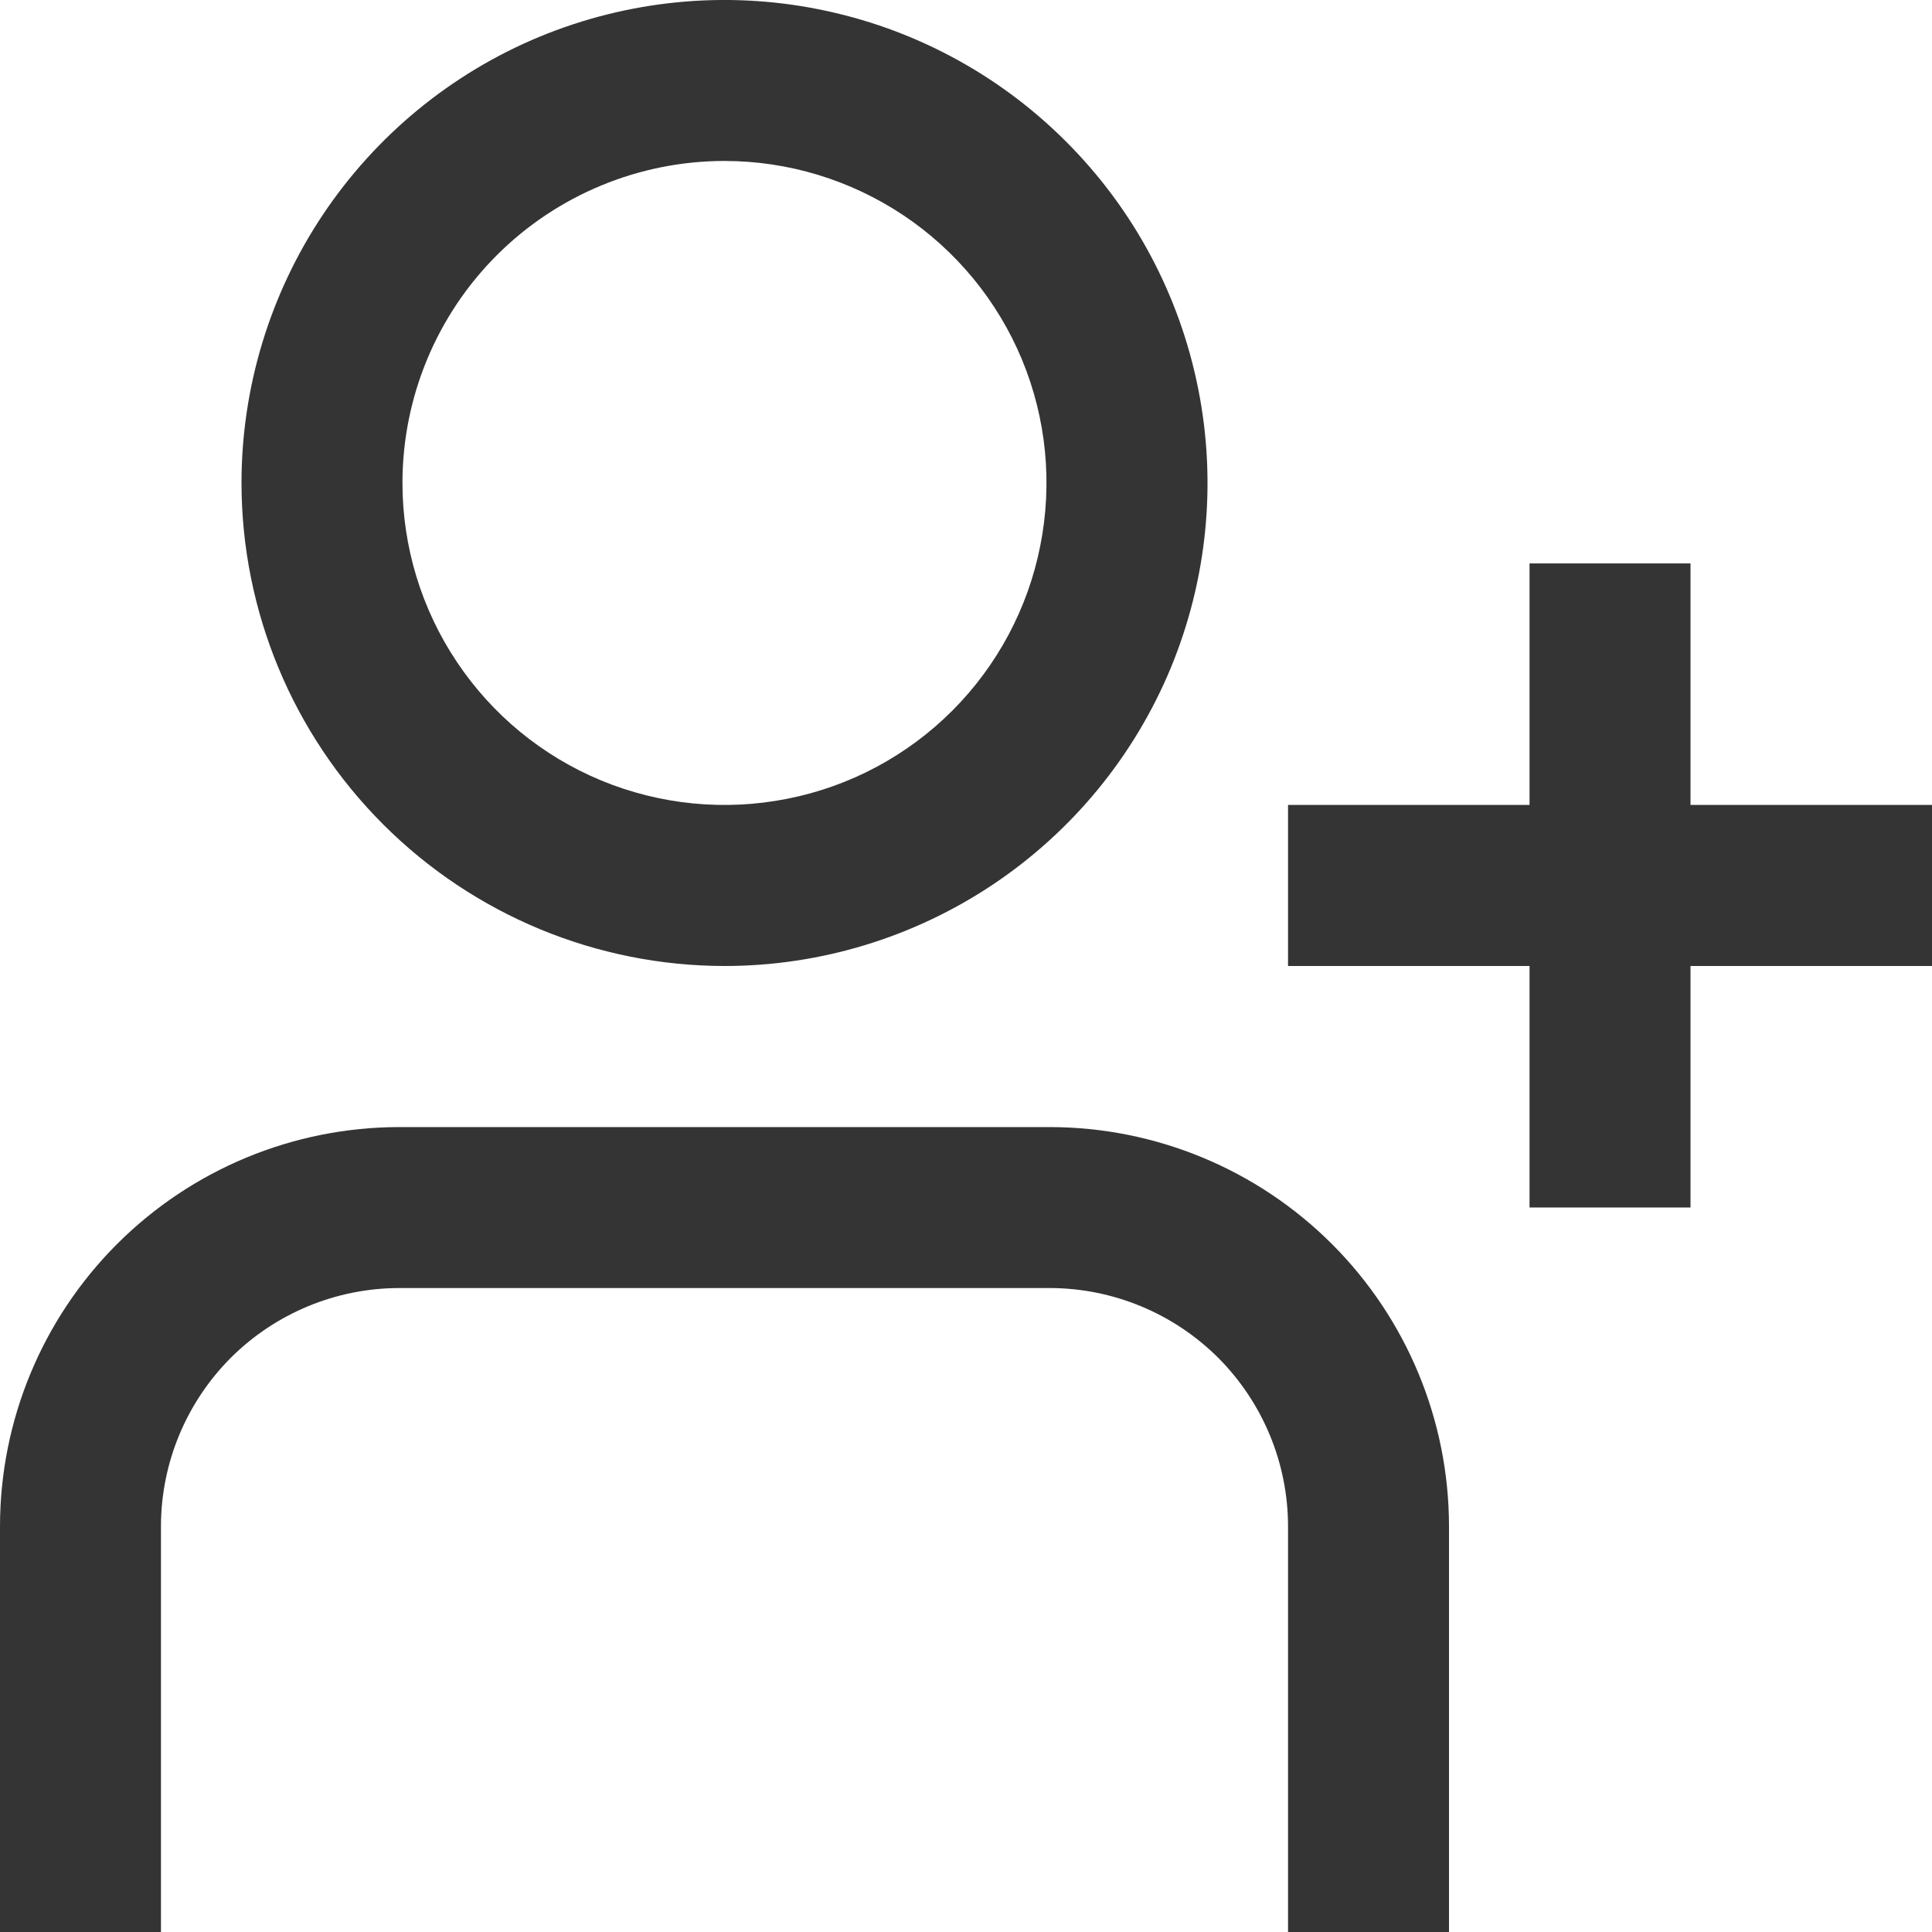
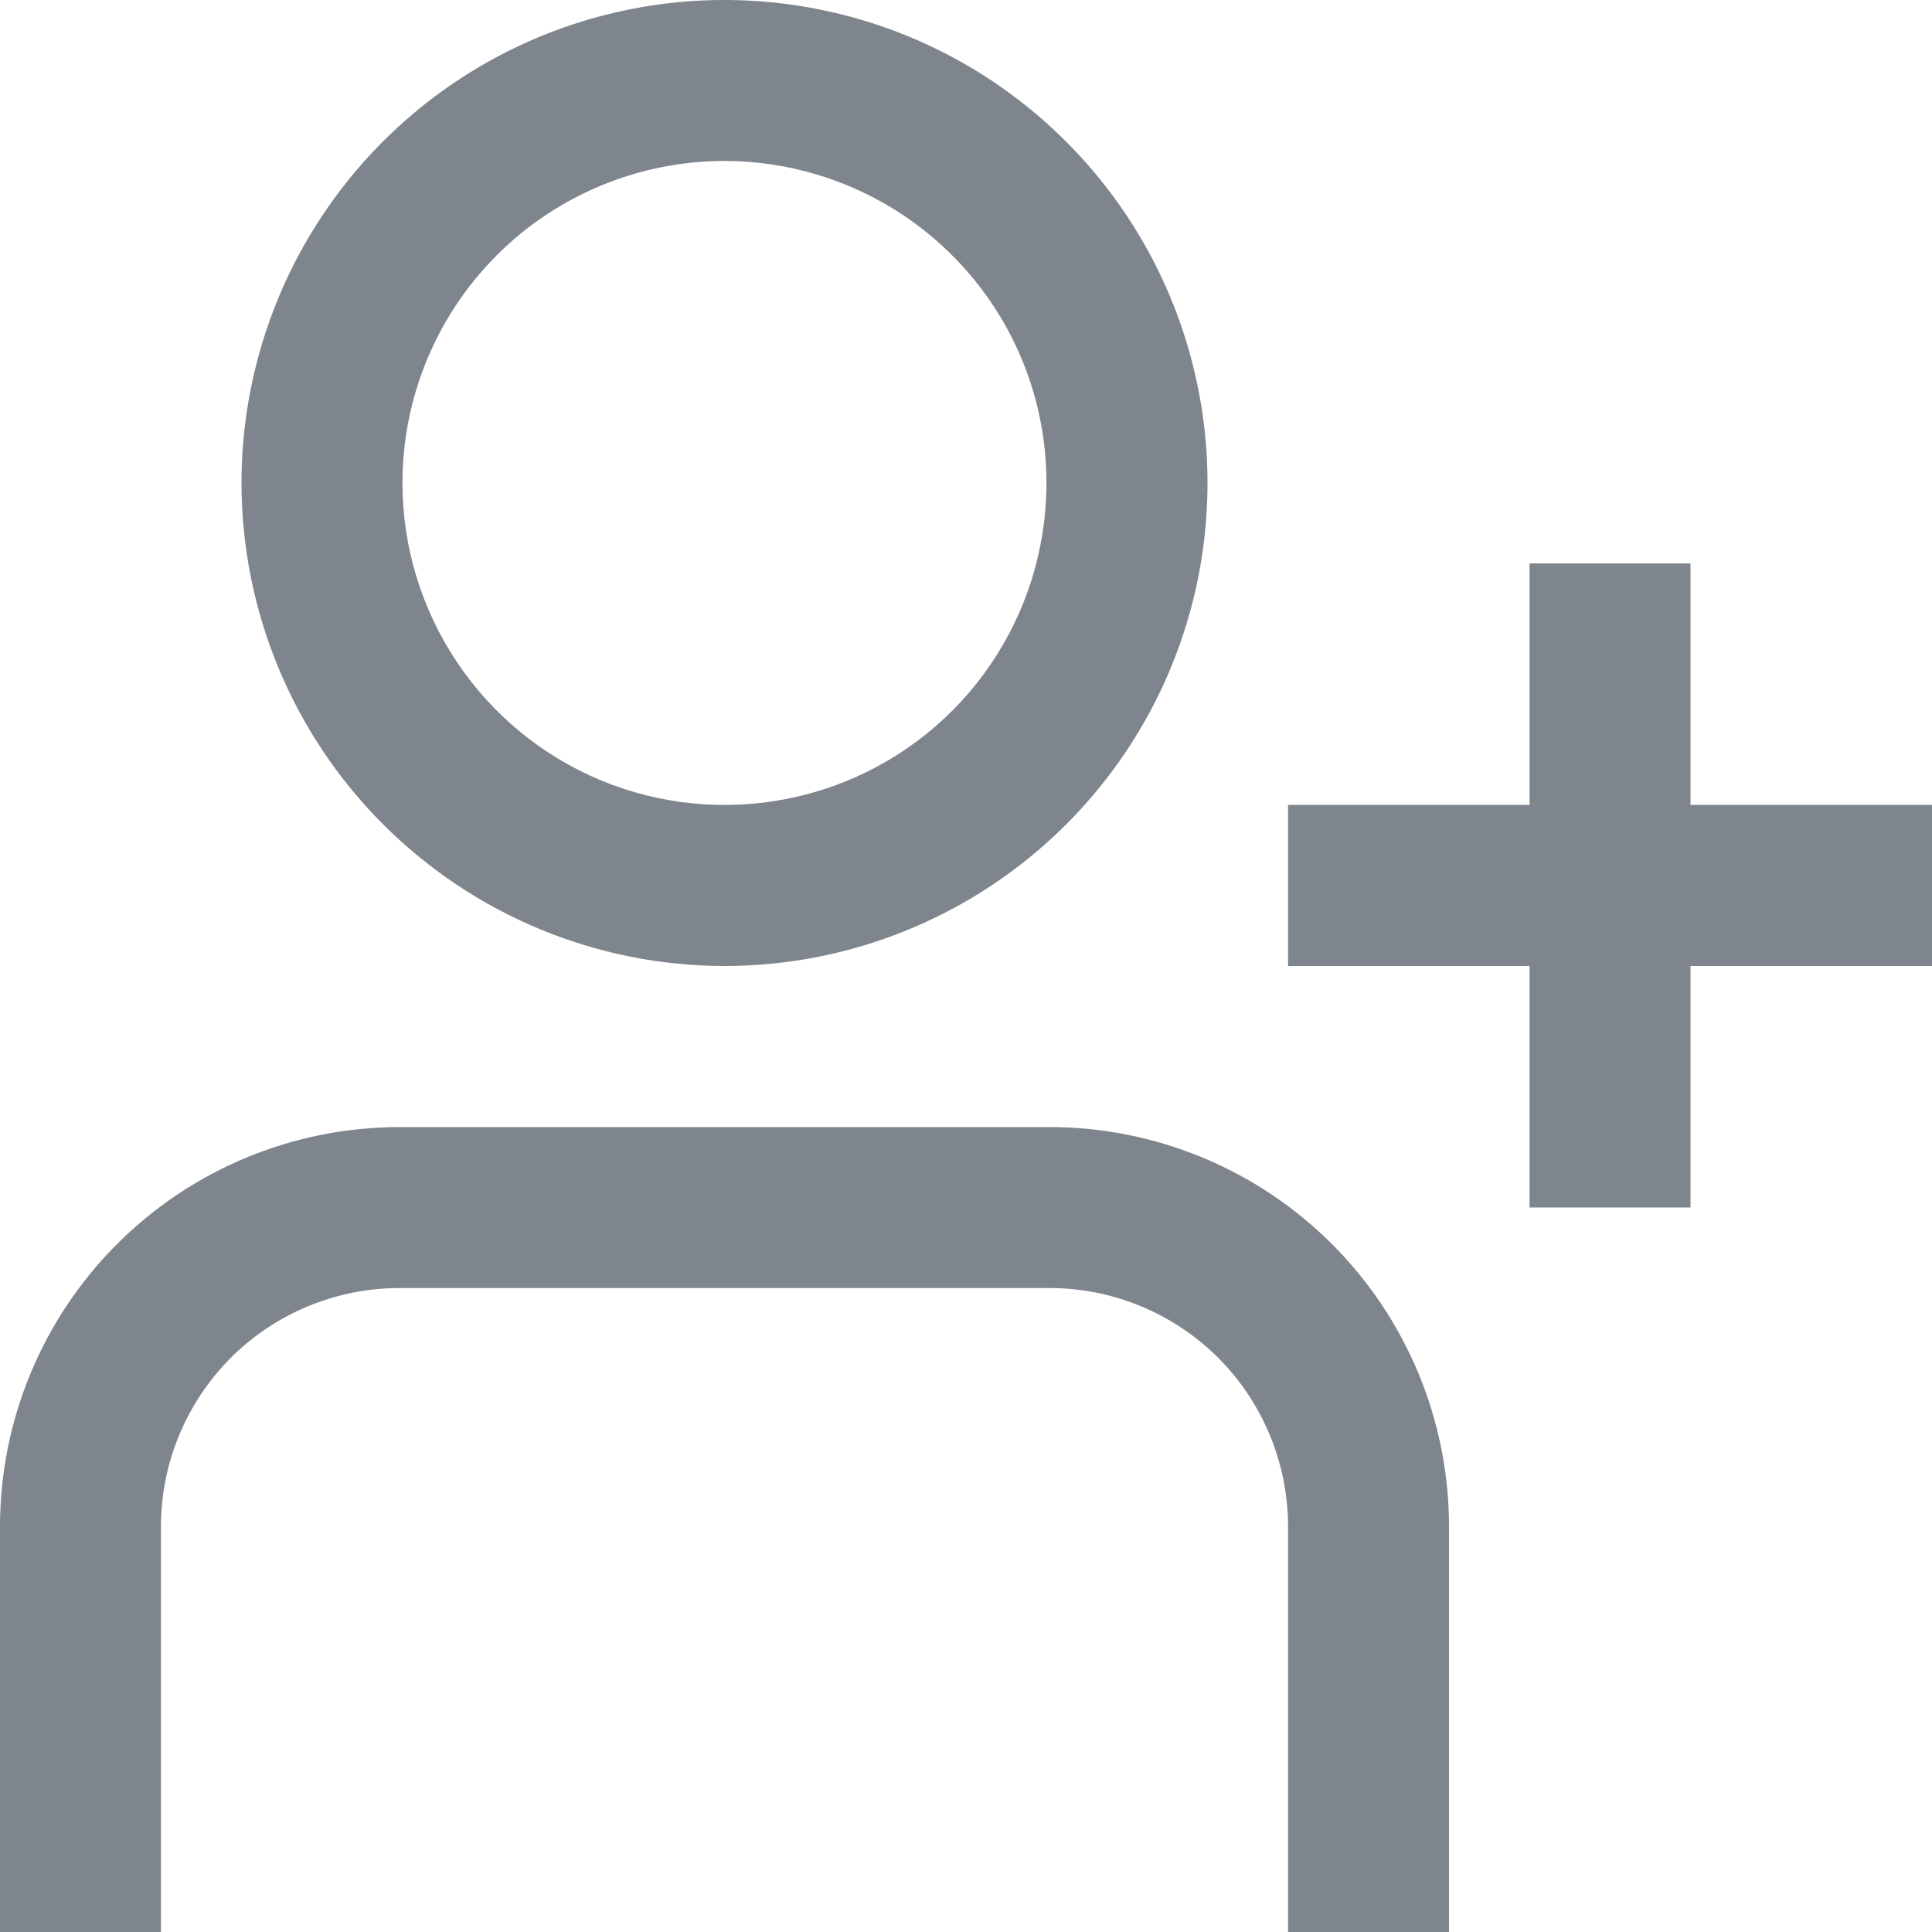
<svg xmlns="http://www.w3.org/2000/svg" width="16" height="16" viewBox="0 0 16 16" fill="none">
-   <path d="M6 8C6.791 8 7.564 7.765 8.222 7.326C8.88 6.886 9.393 6.262 9.696 5.531C9.998 4.8 10.078 3.996 9.923 3.22C9.769 2.444 9.388 1.731 8.828 1.172C8.269 0.612 7.556 0.231 6.78 0.077C6.004 -0.078 5.2 0.002 4.469 0.304C3.738 0.607 3.114 1.12 2.674 1.778C2.235 2.435 2 3.209 2 4C2.001 5.061 2.423 6.077 3.173 6.827C3.923 7.577 4.939 7.999 6 8ZM6 1.333C6.527 1.333 7.043 1.49 7.482 1.783C7.92 2.076 8.262 2.492 8.464 2.979C8.666 3.467 8.718 4.003 8.615 4.52C8.513 5.037 8.259 5.513 7.886 5.886C7.513 6.259 7.038 6.513 6.52 6.615C6.003 6.718 5.467 6.665 4.98 6.464C4.492 6.262 4.076 5.92 3.783 5.481C3.49 5.043 3.333 4.527 3.333 4C3.333 3.293 3.614 2.614 4.114 2.114C4.614 1.614 5.293 1.333 6 1.333V1.333Z" fill="#343434" />
-   <path d="M14 6.666V4.666H12.667V6.666H10.667V8H12.667V10H14V8H16V6.666H14Z" fill="#343434" />
-   <path d="M8.695 9.334H3.305C2.429 9.335 1.589 9.683 0.969 10.303C0.35 10.922 0.001 11.762 0 12.638L0 16H1.333V12.638C1.334 12.116 1.542 11.615 1.911 11.245C2.281 10.876 2.782 10.668 3.305 10.667H8.695C9.218 10.668 9.719 10.876 10.089 11.245C10.458 11.615 10.666 12.116 10.667 12.638V16H12V12.638C11.999 11.762 11.65 10.922 11.031 10.303C10.411 9.683 9.571 9.335 8.695 9.334V9.334Z" fill="#343434" />
+   <path d="M6 8C6.791 8 7.564 7.765 8.222 7.326C8.88 6.886 9.393 6.262 9.696 5.531C9.998 4.8 10.078 3.996 9.923 3.22C9.769 2.444 9.388 1.731 8.828 1.172C8.269 0.612 7.556 0.231 6.78 0.077C6.004 -0.078 5.2 0.002 4.469 0.304C3.738 0.607 3.114 1.12 2.674 1.778C2.235 2.435 2 3.209 2 4C2.001 5.061 2.423 6.077 3.173 6.827C3.923 7.577 4.939 7.999 6 8ZM6 1.333C6.527 1.333 7.043 1.49 7.482 1.783C7.92 2.076 8.262 2.492 8.464 2.979C8.666 3.467 8.718 4.003 8.615 4.52C8.513 5.037 8.259 5.513 7.886 5.886C7.513 6.259 7.038 6.513 6.52 6.615C6.003 6.718 5.467 6.665 4.98 6.464C4.492 6.262 4.076 5.92 3.783 5.481C3.49 5.043 3.333 4.527 3.333 4C3.333 3.293 3.614 2.614 4.114 2.114C4.614 1.614 5.293 1.333 6 1.333V1.333Z" fill="#7F858D" />
+   <path d="M14 6.666V4.666H12.667V6.666H10.667V8H12.667V10H14V8H16V6.666H14Z" fill="#7F858D" />
+   <path d="M8.695 9.334H3.305C2.429 9.335 1.589 9.683 0.969 10.303C0.35 10.922 0.001 11.762 0 12.638L0 16H1.333V12.638C1.334 12.116 1.542 11.615 1.911 11.245C2.281 10.876 2.782 10.668 3.305 10.667H8.695C9.218 10.668 9.719 10.876 10.089 11.245C10.458 11.615 10.666 12.116 10.667 12.638V16H12V12.638C11.999 11.762 11.65 10.922 11.031 10.303C10.411 9.683 9.571 9.335 8.695 9.334V9.334Z" fill="#7F858D" />
</svg>
